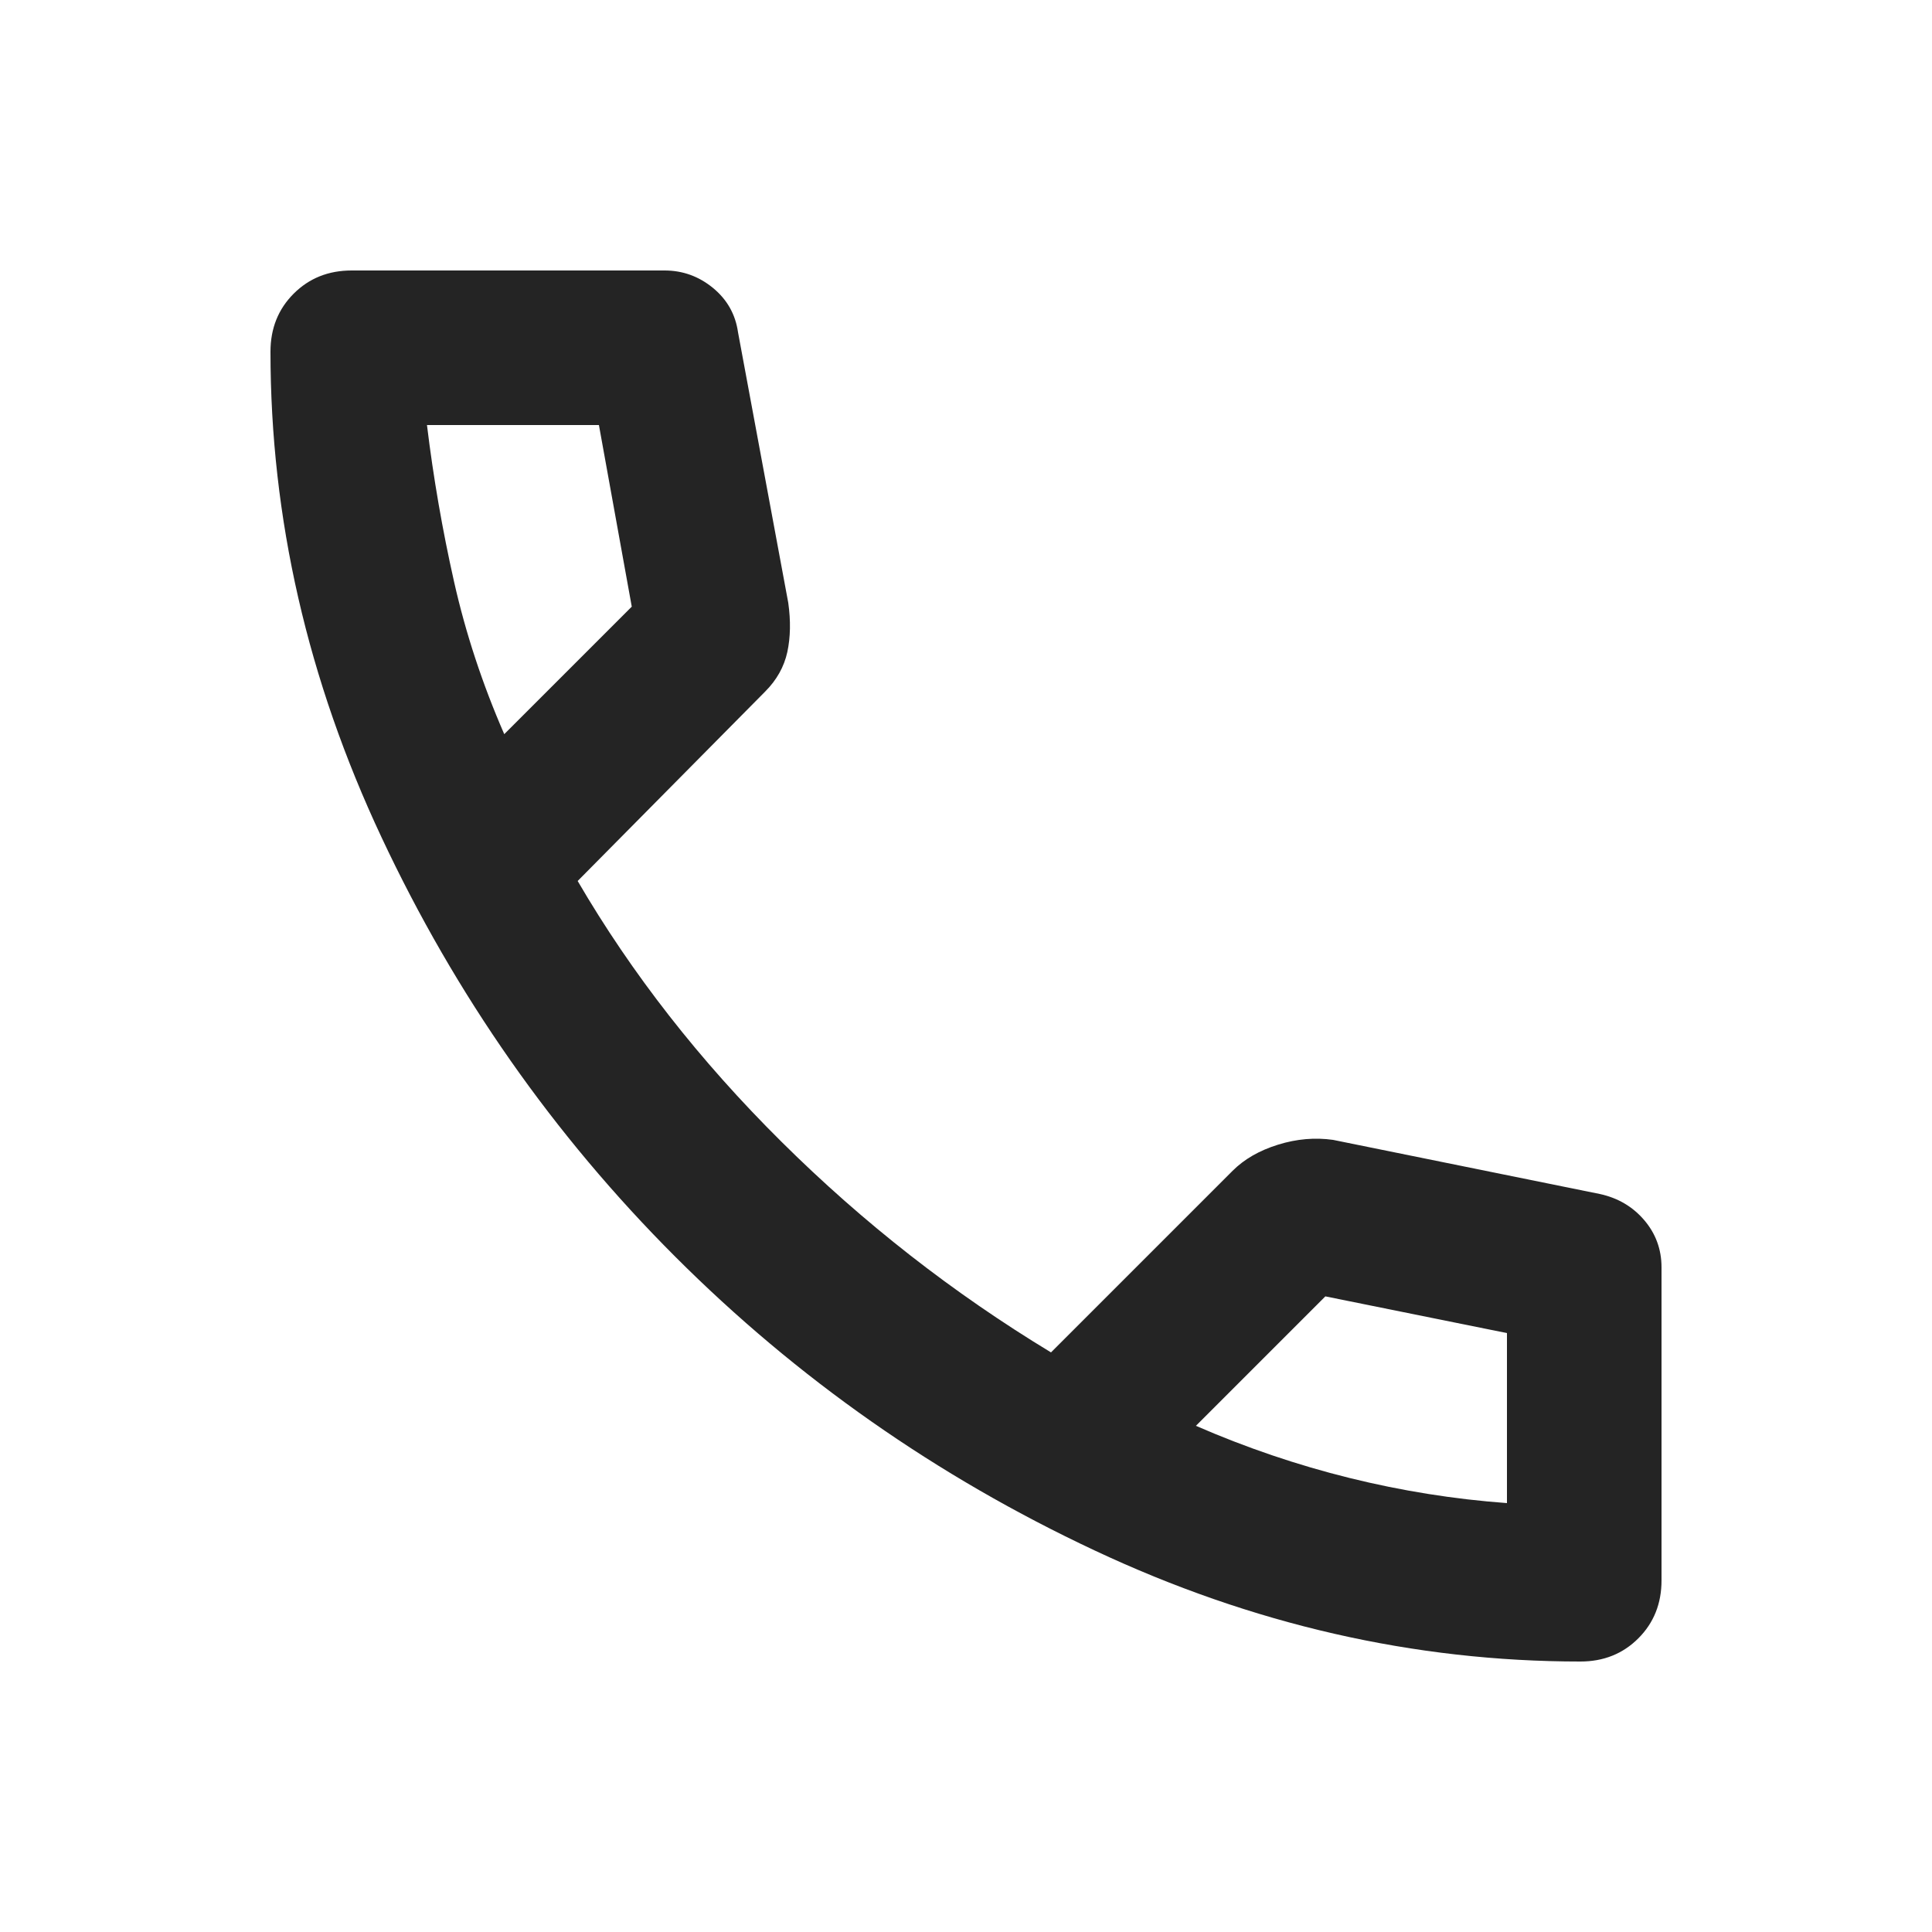
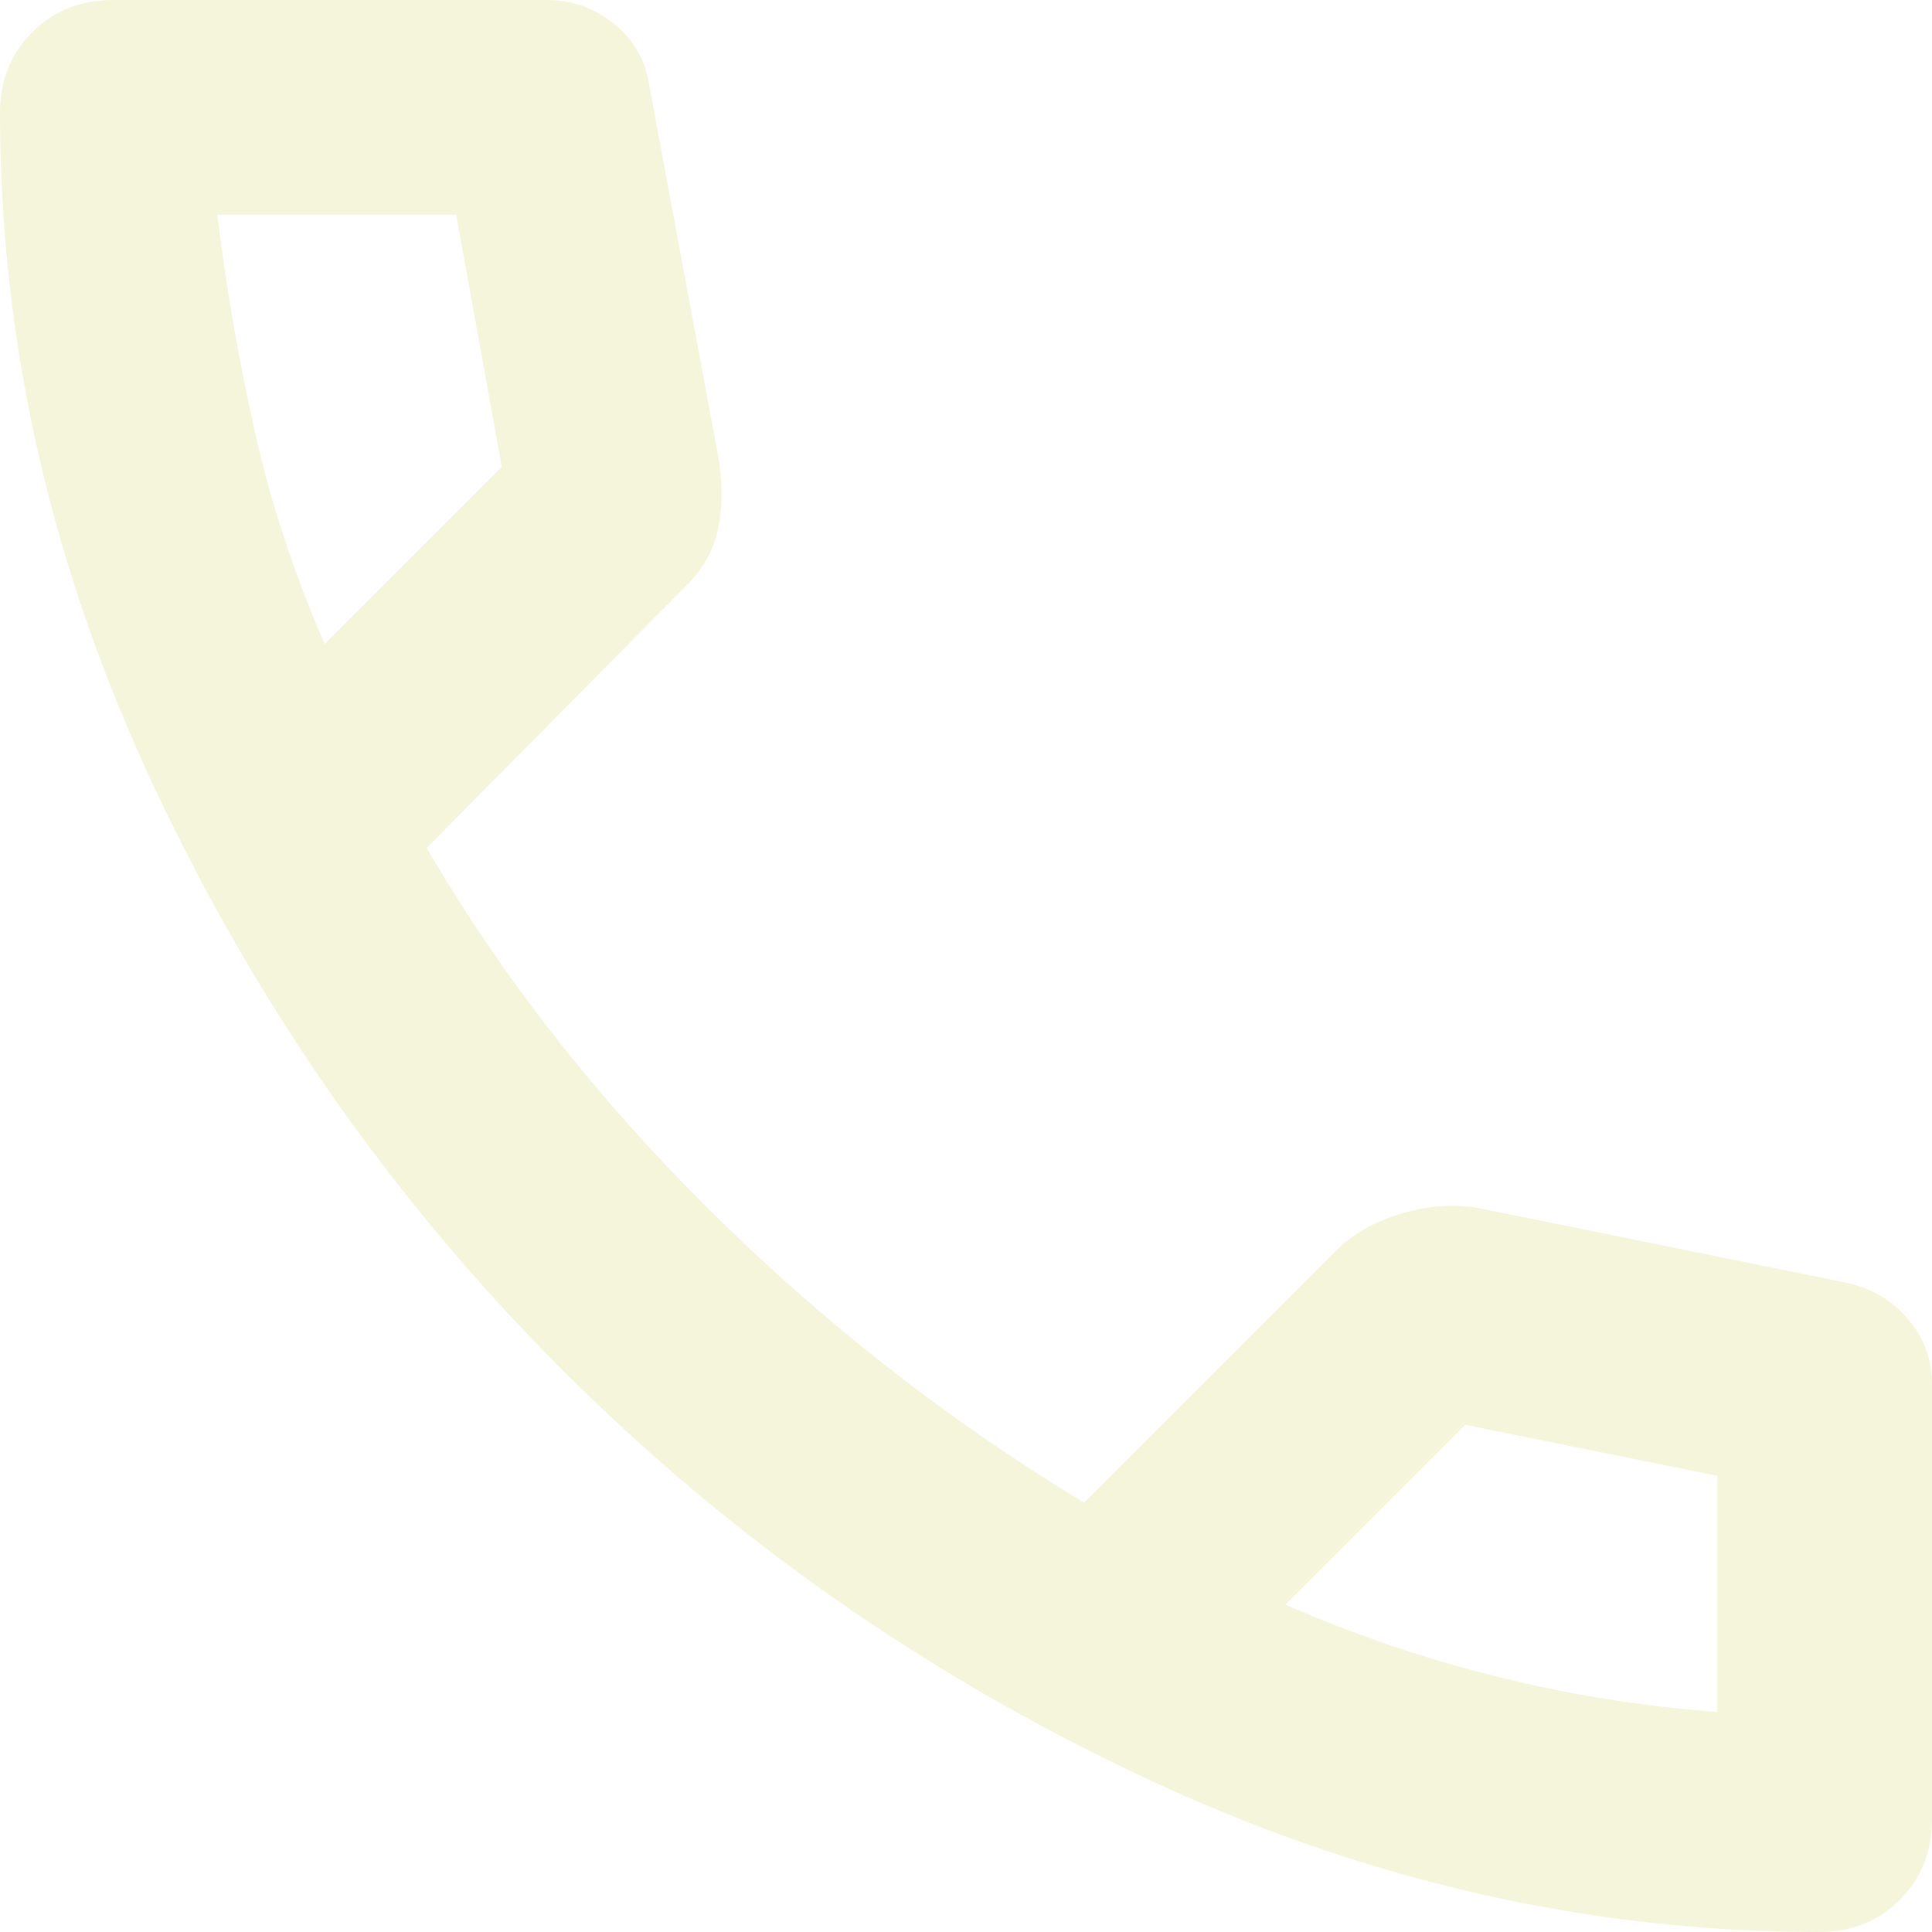
- <svg xmlns="http://www.w3.org/2000/svg" width="25" height="25" viewBox="0 0 25 25" fill="none">
-   <mask id="mask0_1669_58" style="mask-type:alpha" maskUnits="userSpaceOnUse" x="0" y="0" width="25" height="25">
-     <rect x="0.5" y="0.5" width="24" height="24" fill="#D9D9D9" />
-   </mask>
-   <g mask="url(#mask0_1669_58)">
-     <path d="M20.45 21.5C18.3 21.5 16.204 21.021 14.163 20.062C12.121 19.104 10.313 17.837 8.738 16.262C7.163 14.687 5.896 12.879 4.938 10.837C3.979 8.796 3.5 6.7 3.5 4.55C3.5 4.25 3.6 4 3.8 3.8C4 3.6 4.25 3.5 4.55 3.5H8.6C8.833 3.5 9.042 3.575 9.225 3.725C9.408 3.875 9.517 4.067 9.55 4.3L10.2 7.8C10.233 8.033 10.229 8.246 10.188 8.437C10.146 8.629 10.05 8.8 9.9 8.95L7.475 11.4C8.175 12.6 9.054 13.725 10.113 14.775C11.171 15.825 12.333 16.733 13.6 17.5L15.95 15.15C16.1 15 16.296 14.887 16.538 14.812C16.779 14.737 17.017 14.717 17.25 14.75L20.7 15.45C20.933 15.5 21.125 15.612 21.275 15.787C21.425 15.962 21.5 16.167 21.5 16.4V20.45C21.5 20.75 21.4 21 21.2 21.2C21 21.4 20.75 21.5 20.45 21.5ZM6.525 9.5L8.175 7.85L7.75 5.5H5.525C5.608 6.183 5.725 6.858 5.875 7.525C6.025 8.192 6.242 8.85 6.525 9.5ZM15.475 18.45C16.125 18.733 16.788 18.958 17.463 19.125C18.138 19.292 18.817 19.4 19.5 19.45V17.25L17.15 16.775L15.475 18.45Z" fill="#242424" />
-   </g>
+ <svg xmlns="http://www.w3.org/2000/svg" width="18" height="18" viewBox="0 0 18 18" fill="none">
+   <path d="M16.95 18C14.8 18 12.704 17.521 10.663 16.562C8.621 15.604 6.813 14.337 5.238 12.762C3.663 11.187 2.396 9.379 1.438 7.337C0.479 5.296 0 3.2 0 1.05C0 0.75 0.1 0.5 0.3 0.3C0.5 0.1 0.75 0 1.05 0H5.1C5.333 0 5.542 0.075 5.725 0.225C5.908 0.375 6.017 0.567 6.05 0.8L6.7 4.3C6.733 4.533 6.729 4.746 6.688 4.937C6.646 5.129 6.55 5.3 6.4 5.45L3.975 7.9C4.675 9.1 5.554 10.225 6.613 11.275C7.671 12.325 8.833 13.233 10.1 14L12.45 11.65C12.6 11.5 12.796 11.387 13.038 11.312C13.279 11.237 13.517 11.217 13.75 11.25L17.2 11.95C17.433 12 17.625 12.112 17.775 12.287C17.925 12.462 18 12.667 18 12.9V16.95C18 17.25 17.9 17.5 17.7 17.7C17.5 17.9 17.25 18 16.95 18ZM3.025 6L4.675 4.35L4.25 2H2.025C2.108 2.683 2.225 3.358 2.375 4.025C2.525 4.692 2.742 5.35 3.025 6ZM11.975 14.95C12.625 15.233 13.288 15.458 13.963 15.625C14.638 15.792 15.317 15.9 16 15.95V13.75L13.65 13.275L11.975 14.95Z" fill="#F5F5DC" />
</svg>
